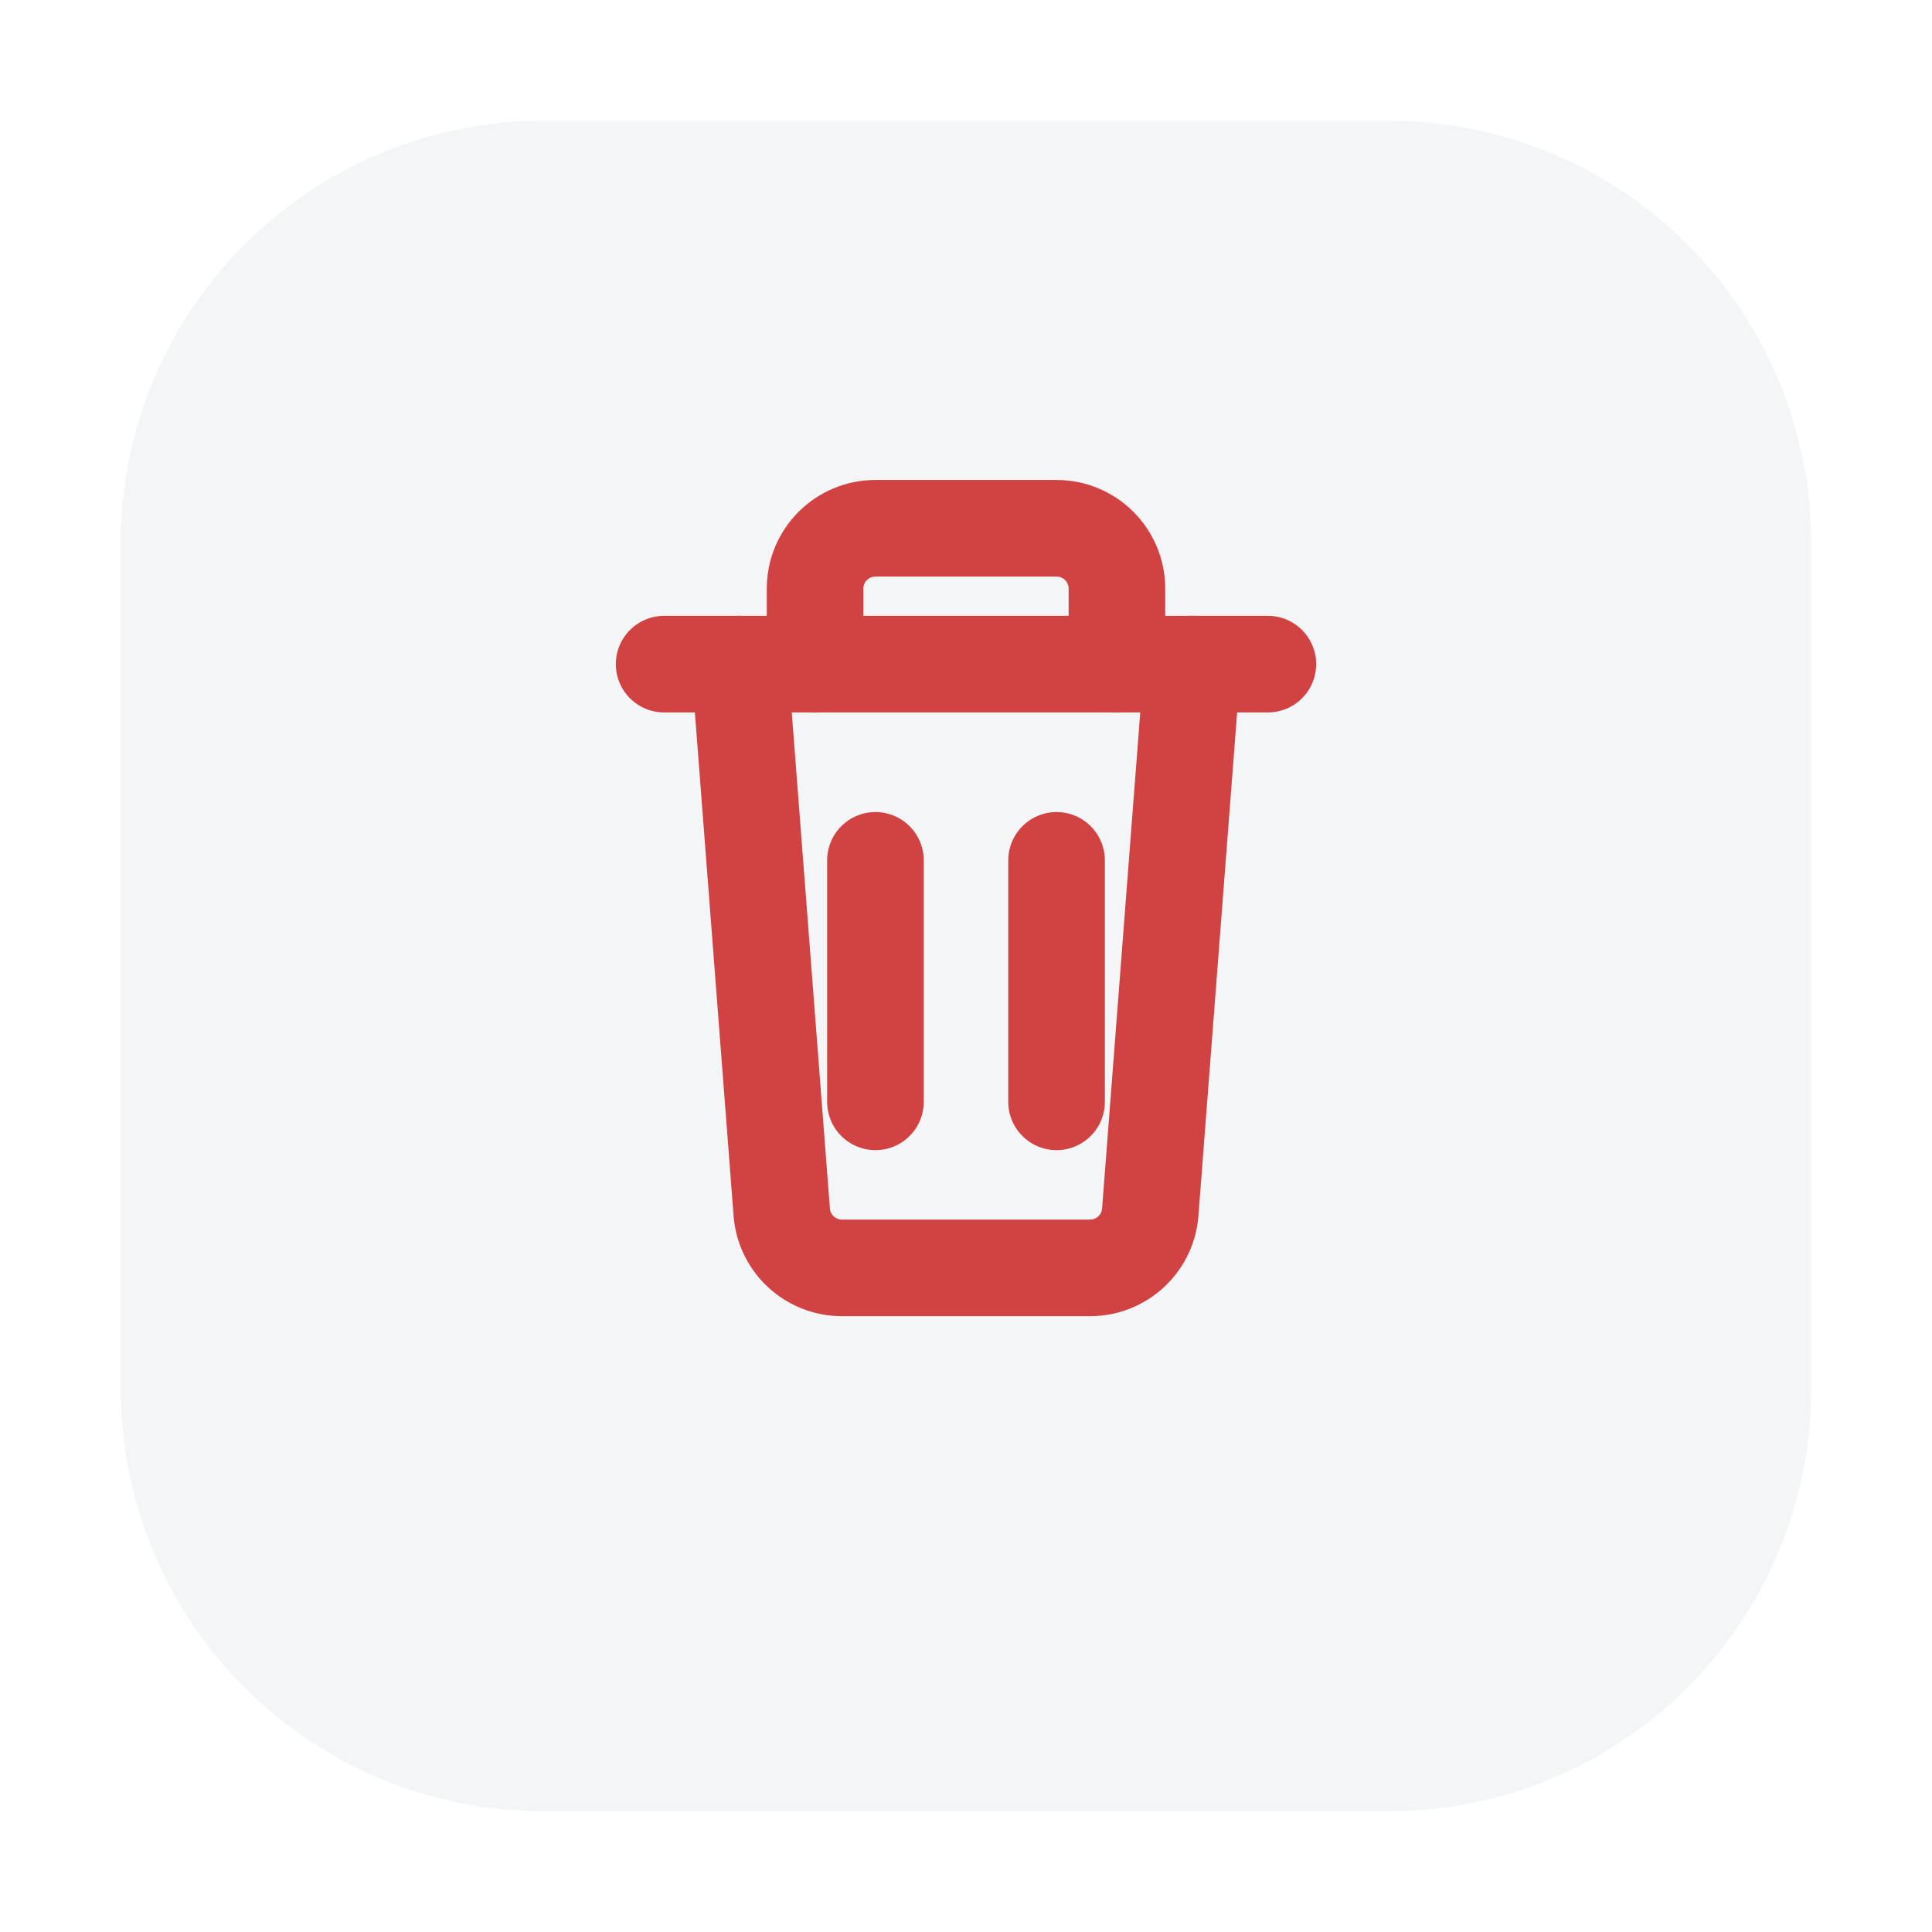
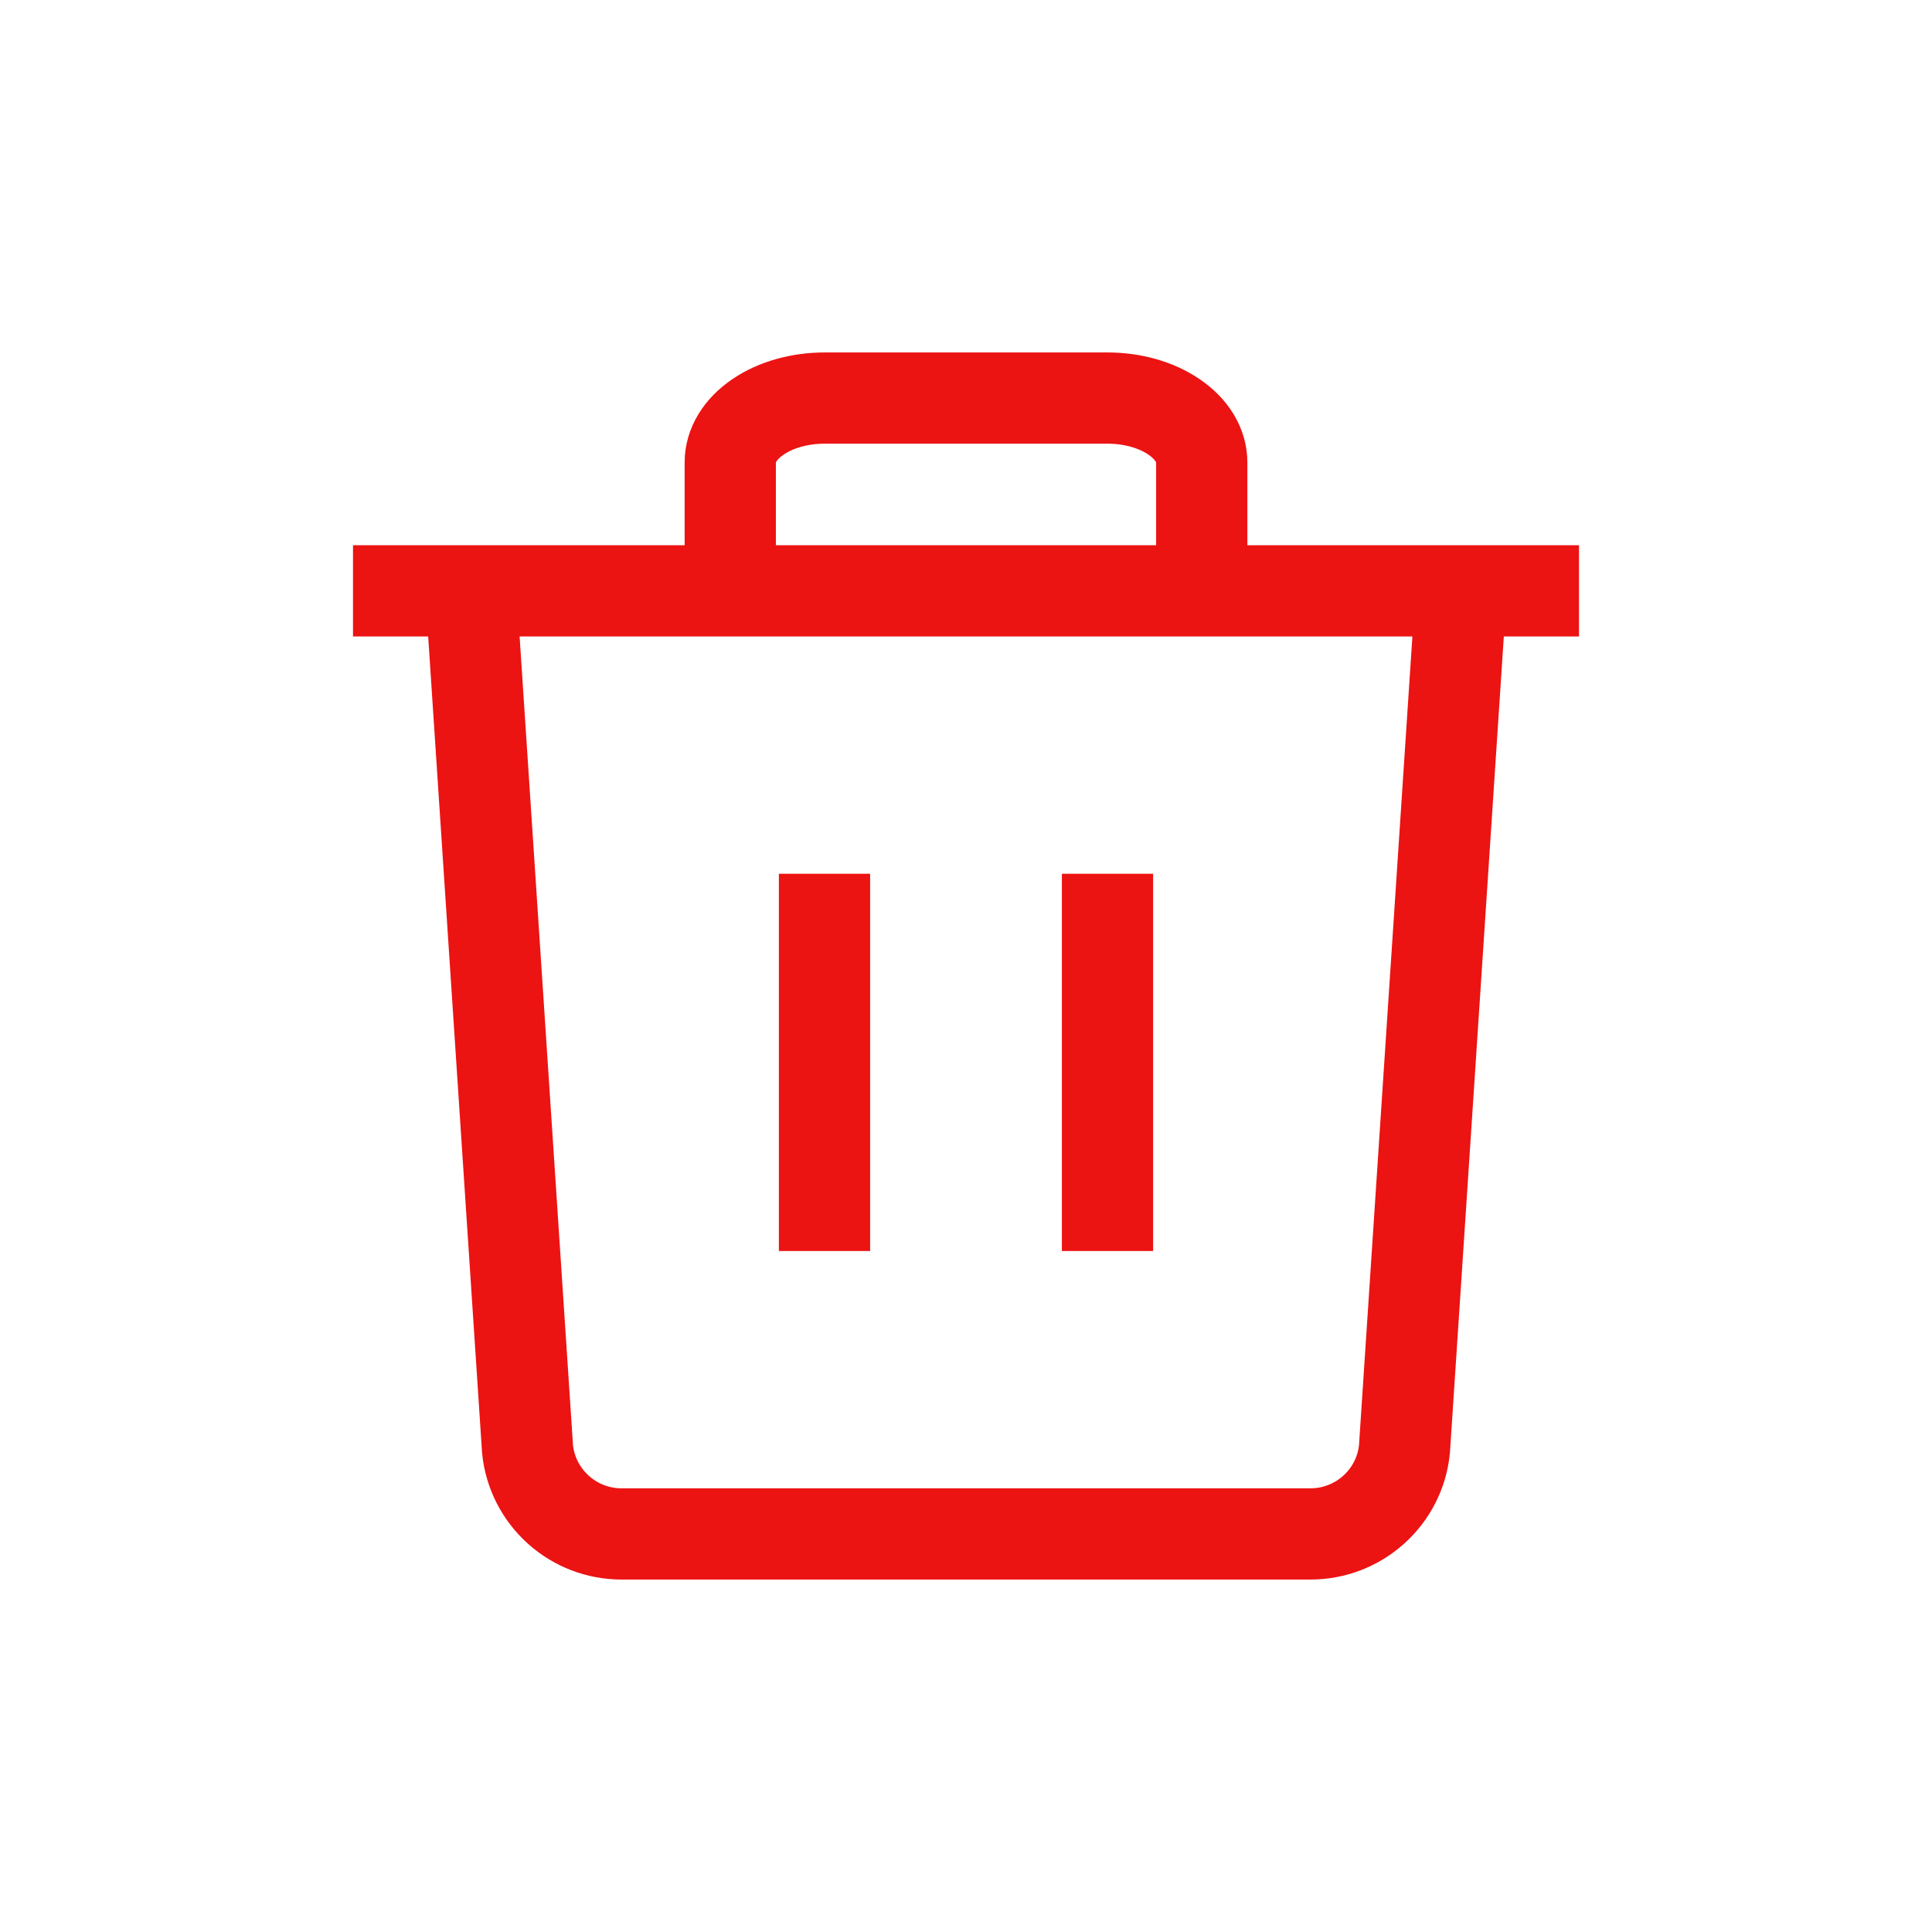
- <svg xmlns="http://www.w3.org/2000/svg" viewBox="0 0 64 64" width="64" height="64">
-   <rect x="4" y="4" width="56" height="56" rx="14" fill="#f4f5f7" />
-   <g fill="none" stroke="#d14343" stroke-width="3.2" stroke-linecap="round" stroke-linejoin="round">
-     <path d="M22 22h20" />
-     <path d="M27 22v-2.5a2 2 0 0 1 2-2h6a2 2 0 0 1 2 2V22" />
-     <path d="M24.5 22l1.4 18.2a2 2 0 0 0 2 1.8h8.2a2 2 0 0 0 2-1.8L39.5 22" />
-     <path d="M29 28.5v8" />
-     <path d="M35 28.5v8" />
+ <svg xmlns="http://www.w3.org/2000/svg" width="36" height="36" viewBox="0 0 36 36" fill="none">
+   <g transform="translate(4.4 4.4) scale(1.7)" stroke="#EC1313" stroke-width="1">
+     <path d="M1.281 3.888H14.719" />
+     <path d="M5.416 3.888V2.48C5.416 2.293 5.525 2.114 5.719 1.982C5.913 1.849 6.176 1.775 6.45 1.775H9.551C9.825 1.775 10.088 1.849 10.281 1.982C10.475 2.114 10.584 2.293 10.584 2.48V3.888" />
+     <path d="M2.573 3.888L3.194 13.294C3.219 13.55 3.34 13.787 3.531 13.959C3.722 14.131 3.97 14.226 4.227 14.225H11.773C12.03 14.226 12.278 14.131 12.469 13.959C12.661 13.787 12.781 13.55 12.806 13.294L13.427 3.888" />
+     <path d="M6.449 6.989V11.124" />
+     <path d="M9.551 6.989V11.124" />
  </g>
</svg>
